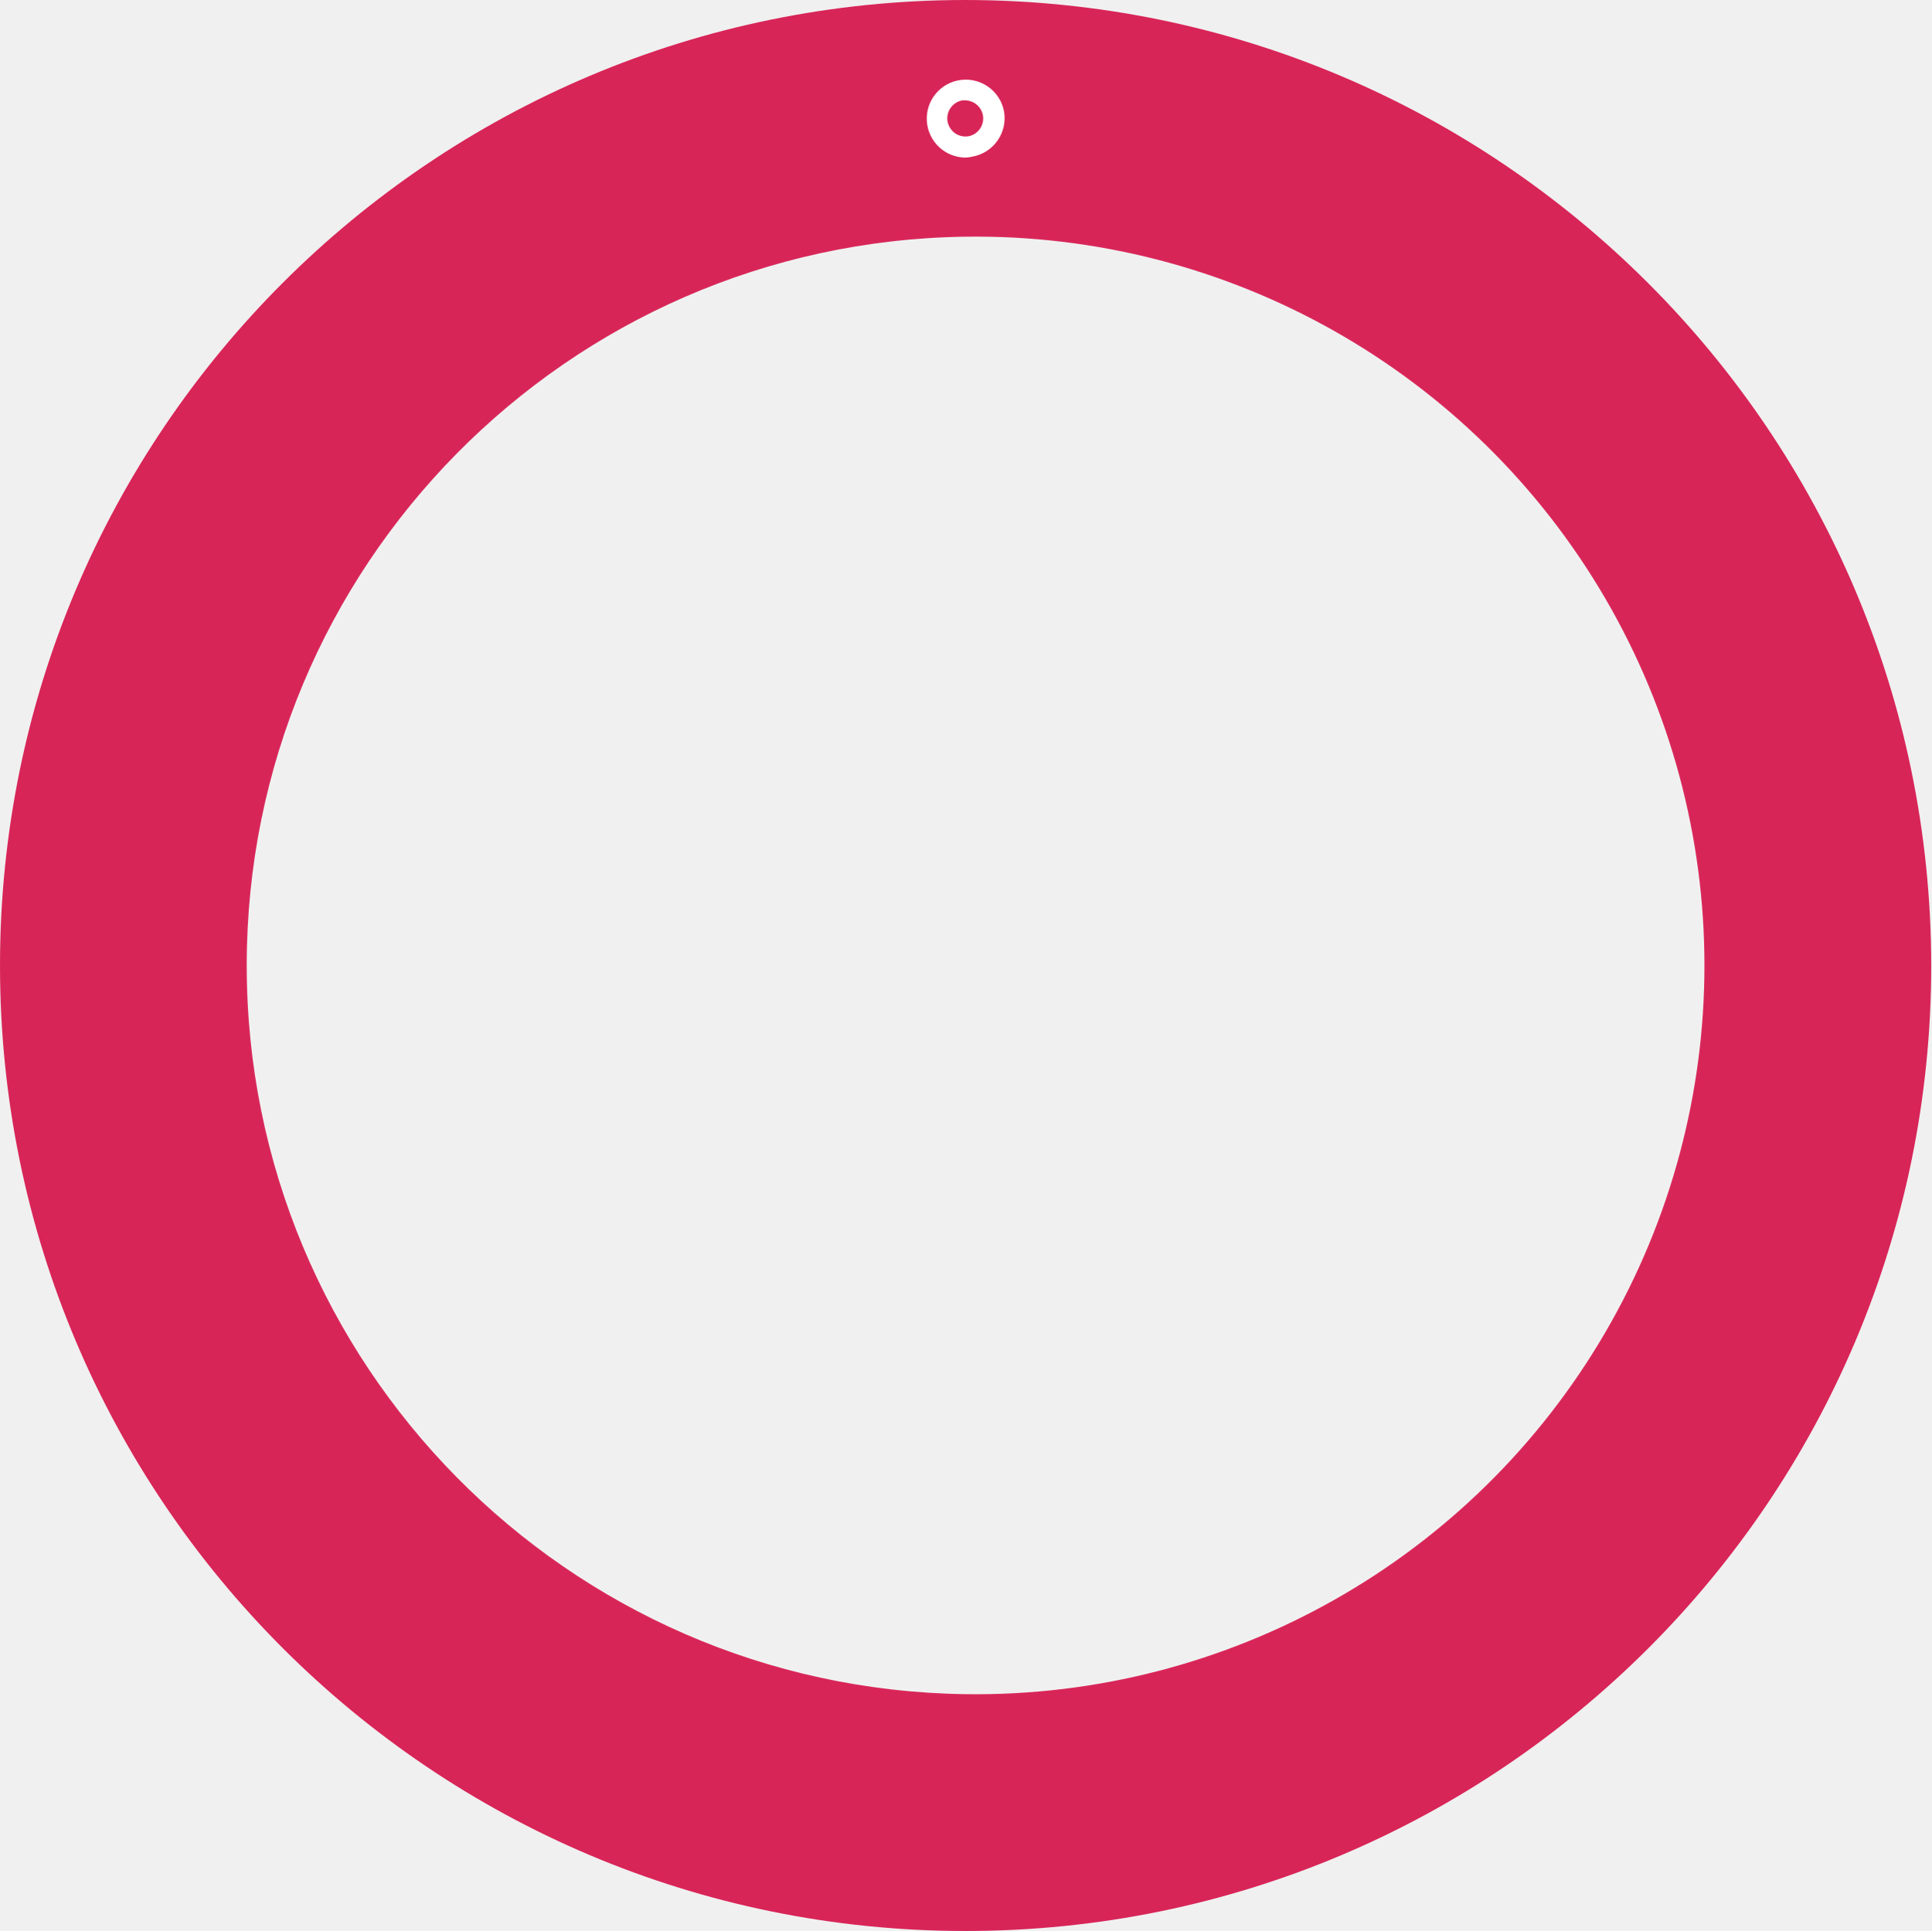
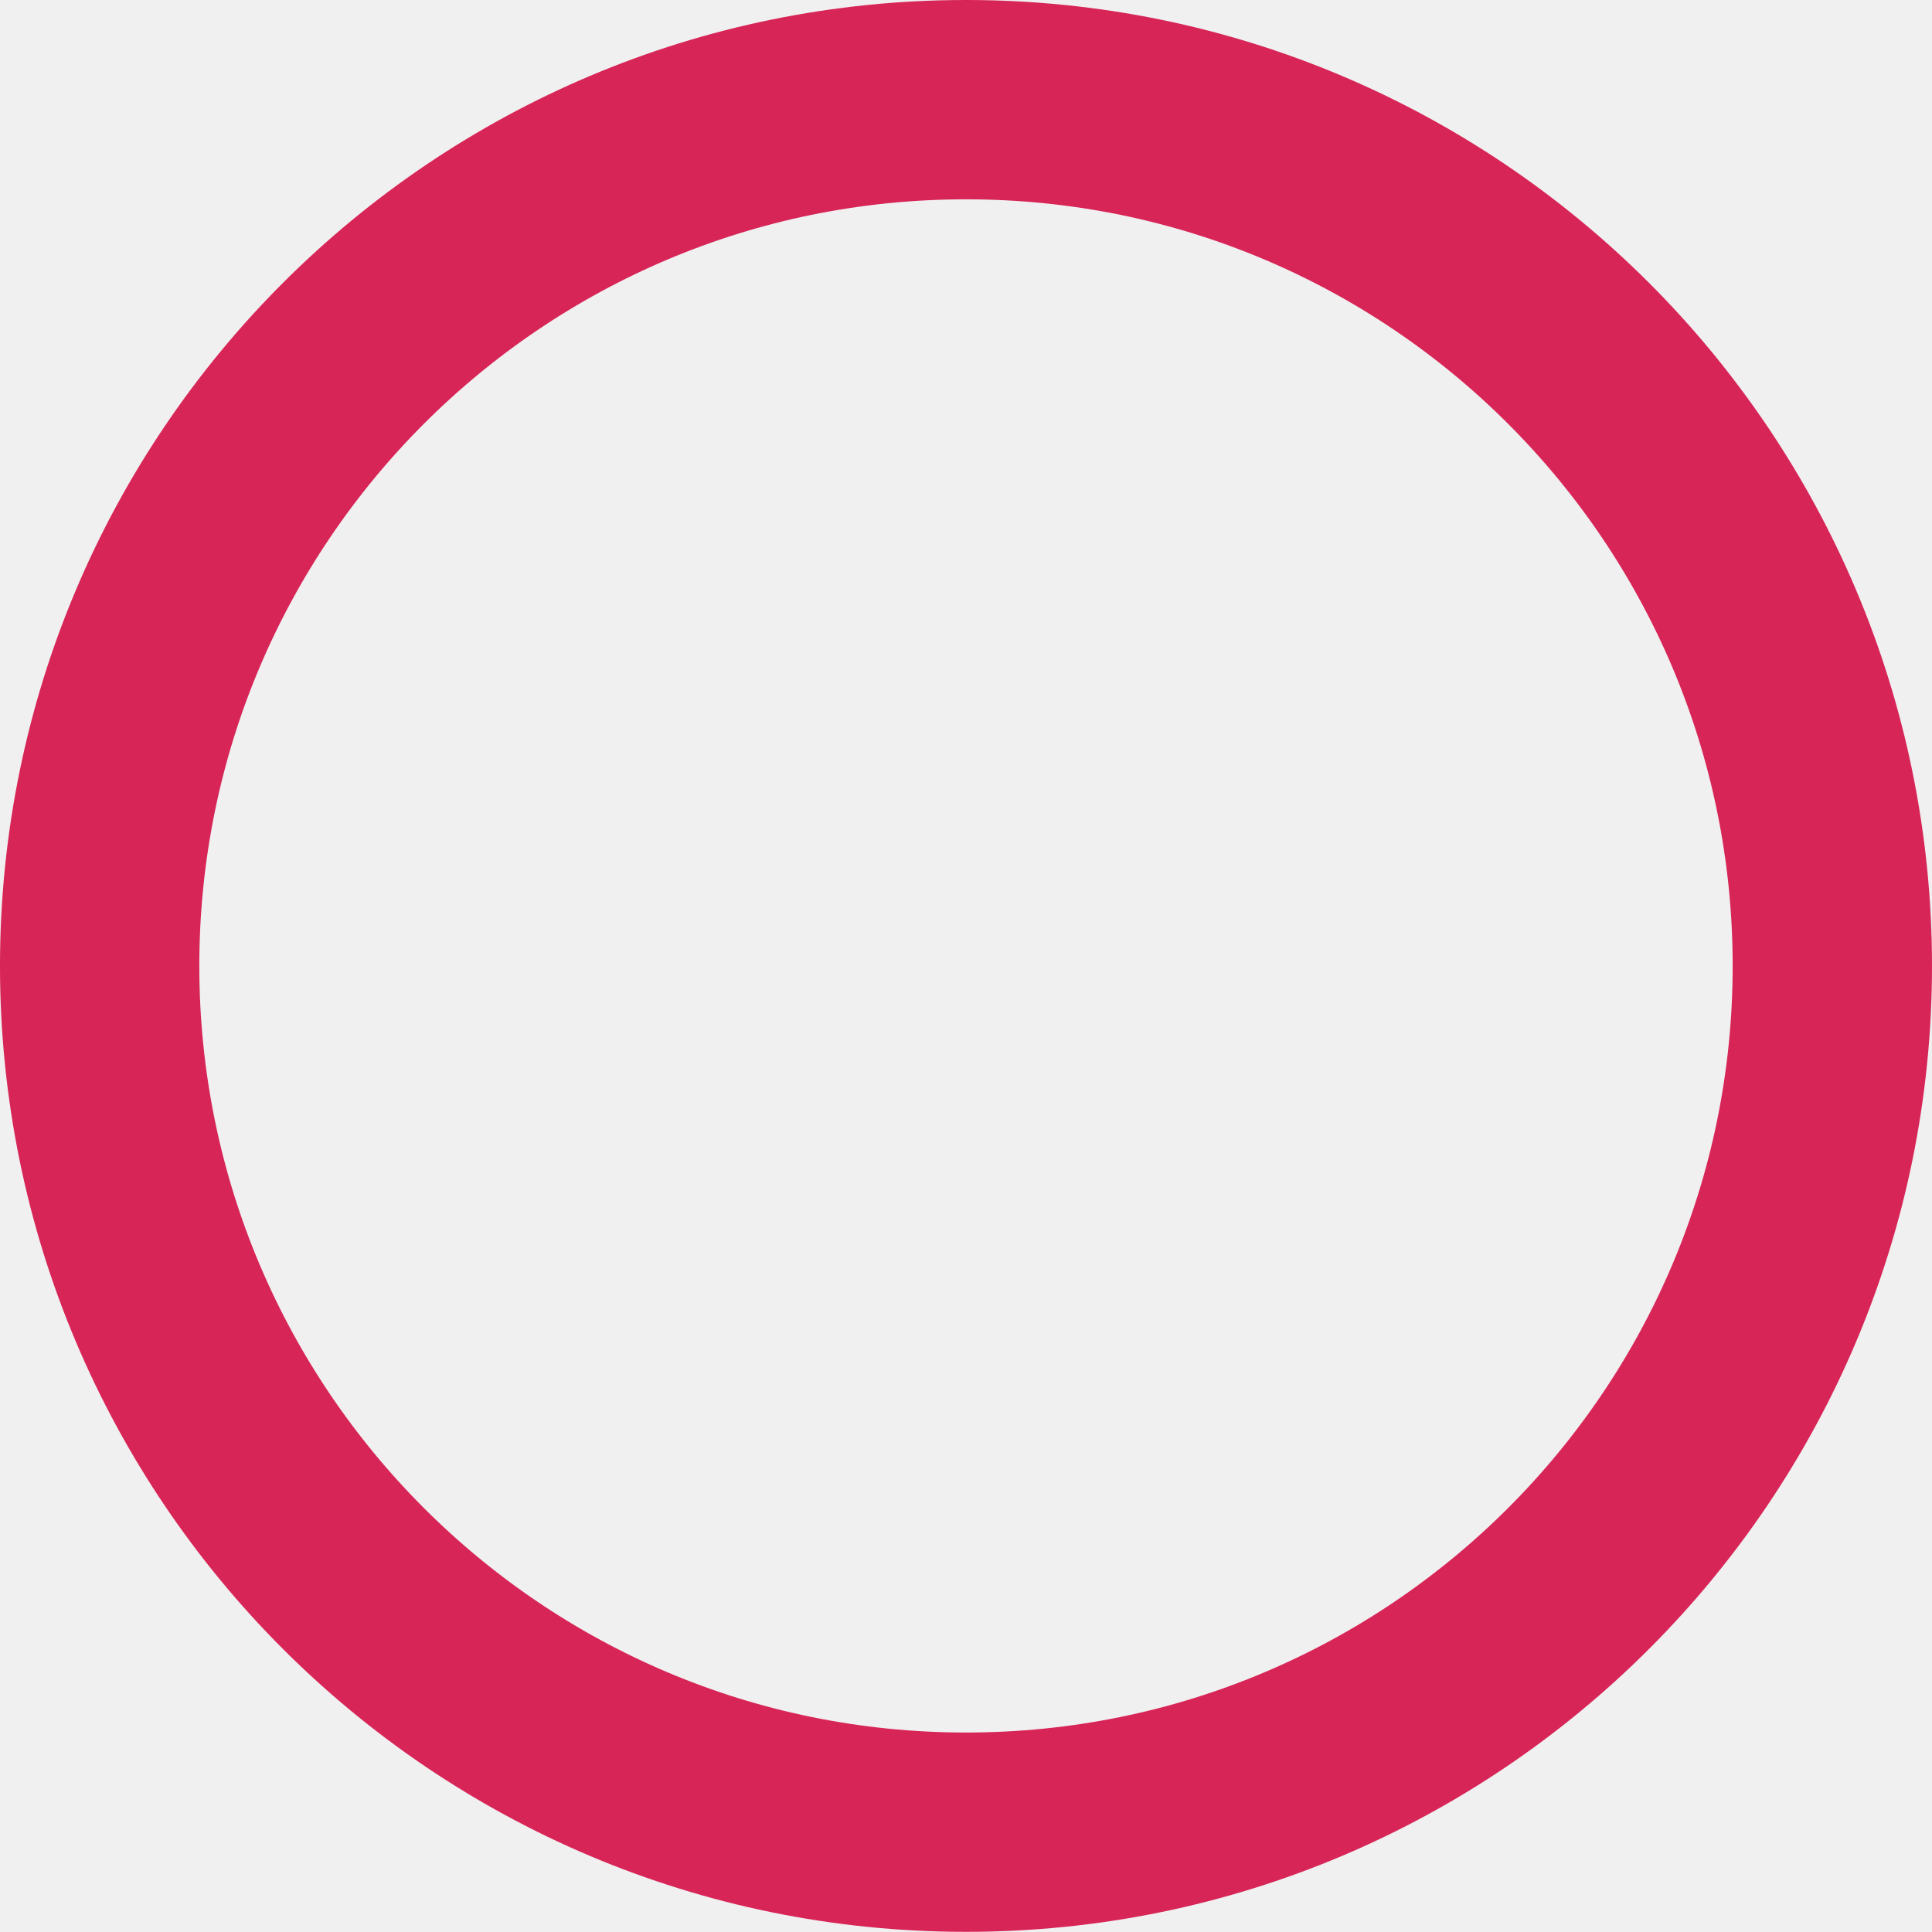
- <svg xmlns="http://www.w3.org/2000/svg" viewBox="0 0 138.7 138.69">
+ <svg xmlns="http://www.w3.org/2000/svg" viewBox="0 0 135.7 135.689">
  <defs>
-     <style>.pink{fill:#d82558;}.transparent{fill:none;}.white{fill:#fff;}</style>
+     <style>.cls-1{fill:none;stroke:#d82558;stroke-linecap:round;stroke-miterlimit:10;stroke-width:14px;}</style>
  </defs>
  <g id="Calque_2" data-name="Calque 2">
    <g id="Calque_1-2" data-name="Calque 1">
-       <path class="pink" d="M69.35,0h0A69.35,69.35,0,1,0,138.7,69.34,69.42,69.42,0,0,0,69.34,0Zm0,121.69A52.35,52.35,0,0,1,69.34,17h0a52.35,52.35,0,1,1,0,104.69Z" />
-       <g id="Ellipse_101" data-name="Ellipse 101">
-         <circle class="transparent" cx="69.35" cy="8.52" r="2.8" />
-         <path class="white" d="M69.34,11.32A2.8,2.8,0,1,1,72.11,8a2.81,2.81,0,0,1-2.27,3.25h0A2.81,2.81,0,0,1,69.34,11.32Zm0-4.11-.23,0a1.32,1.32,0,0,0-1.06,1.51,1.36,1.36,0,0,0,.54.85,1.31,1.31,0,0,0,1,.21h0a1.3,1.3,0,0,0,1-1.51A1.31,1.31,0,0,0,69.35,7.21Z" />
-       </g>
+       <path id="Tracé_5223-2" data-name="Tracé 5223-2" class="cls-1" d="M67.855,7a60.844,60.844,0,0,1,0,121.689h-.011A60.844,60.844,0,0,1,67.844,7Z" />
    </g>
  </g>
</svg>
